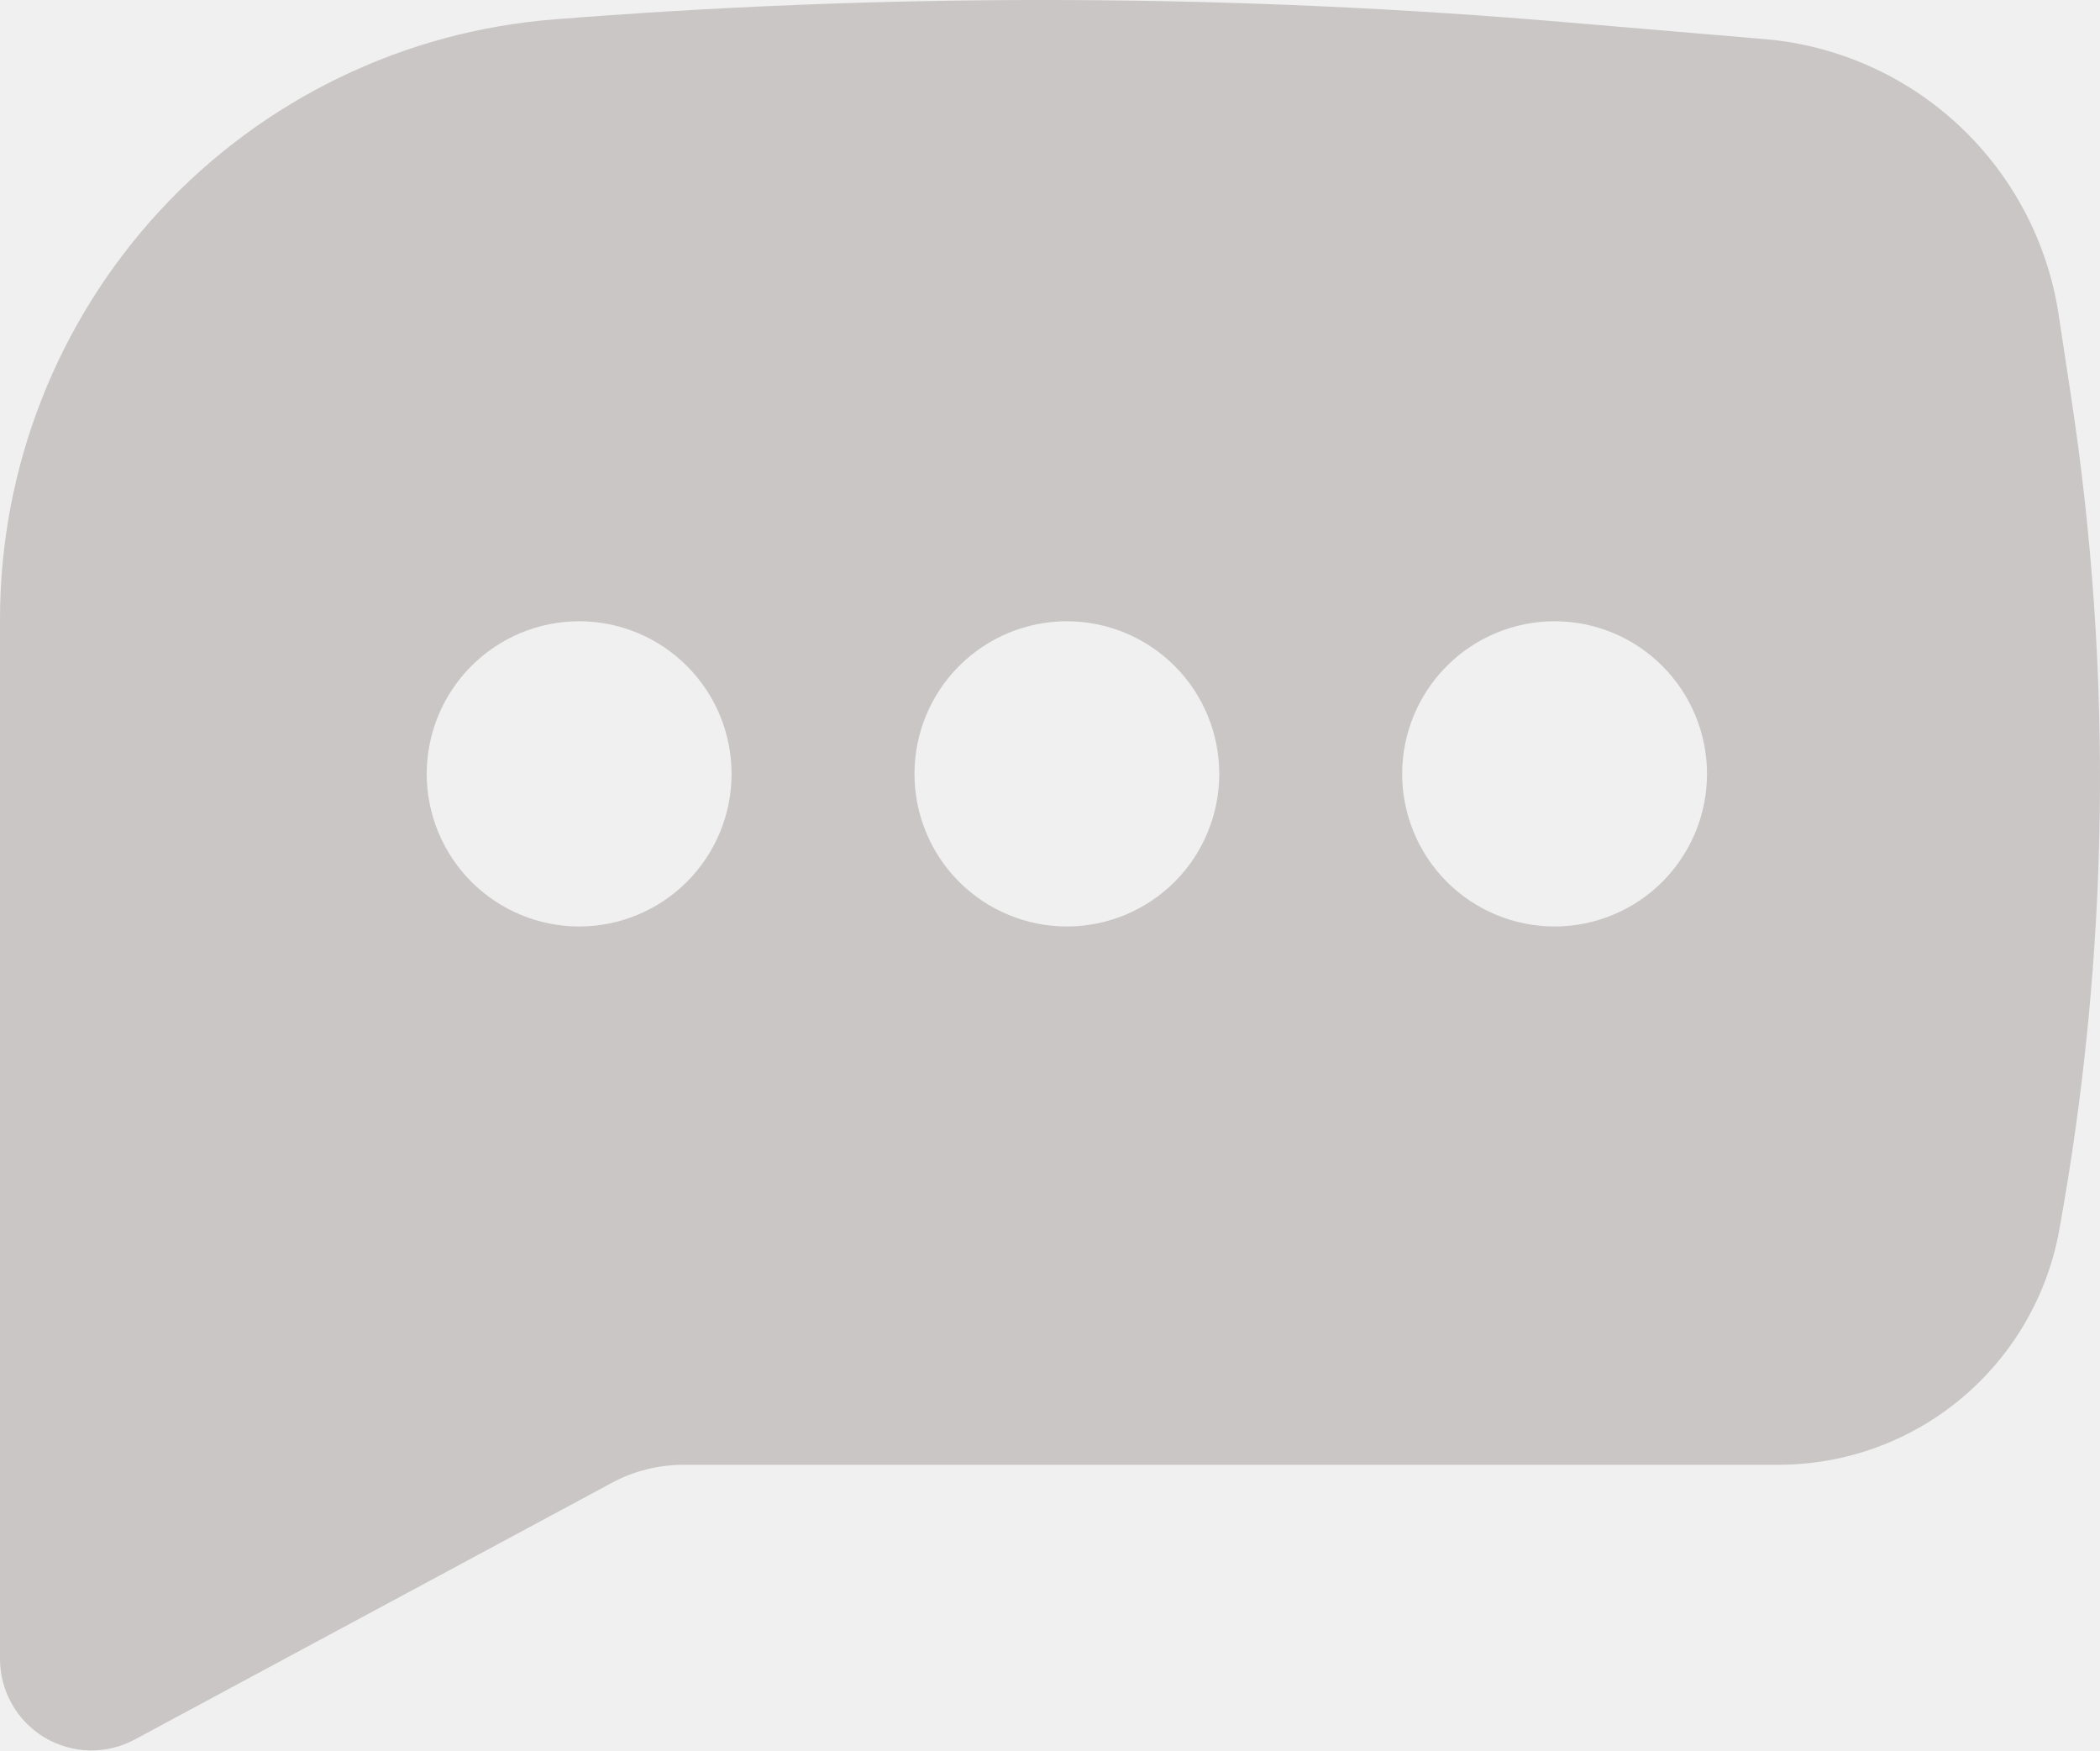
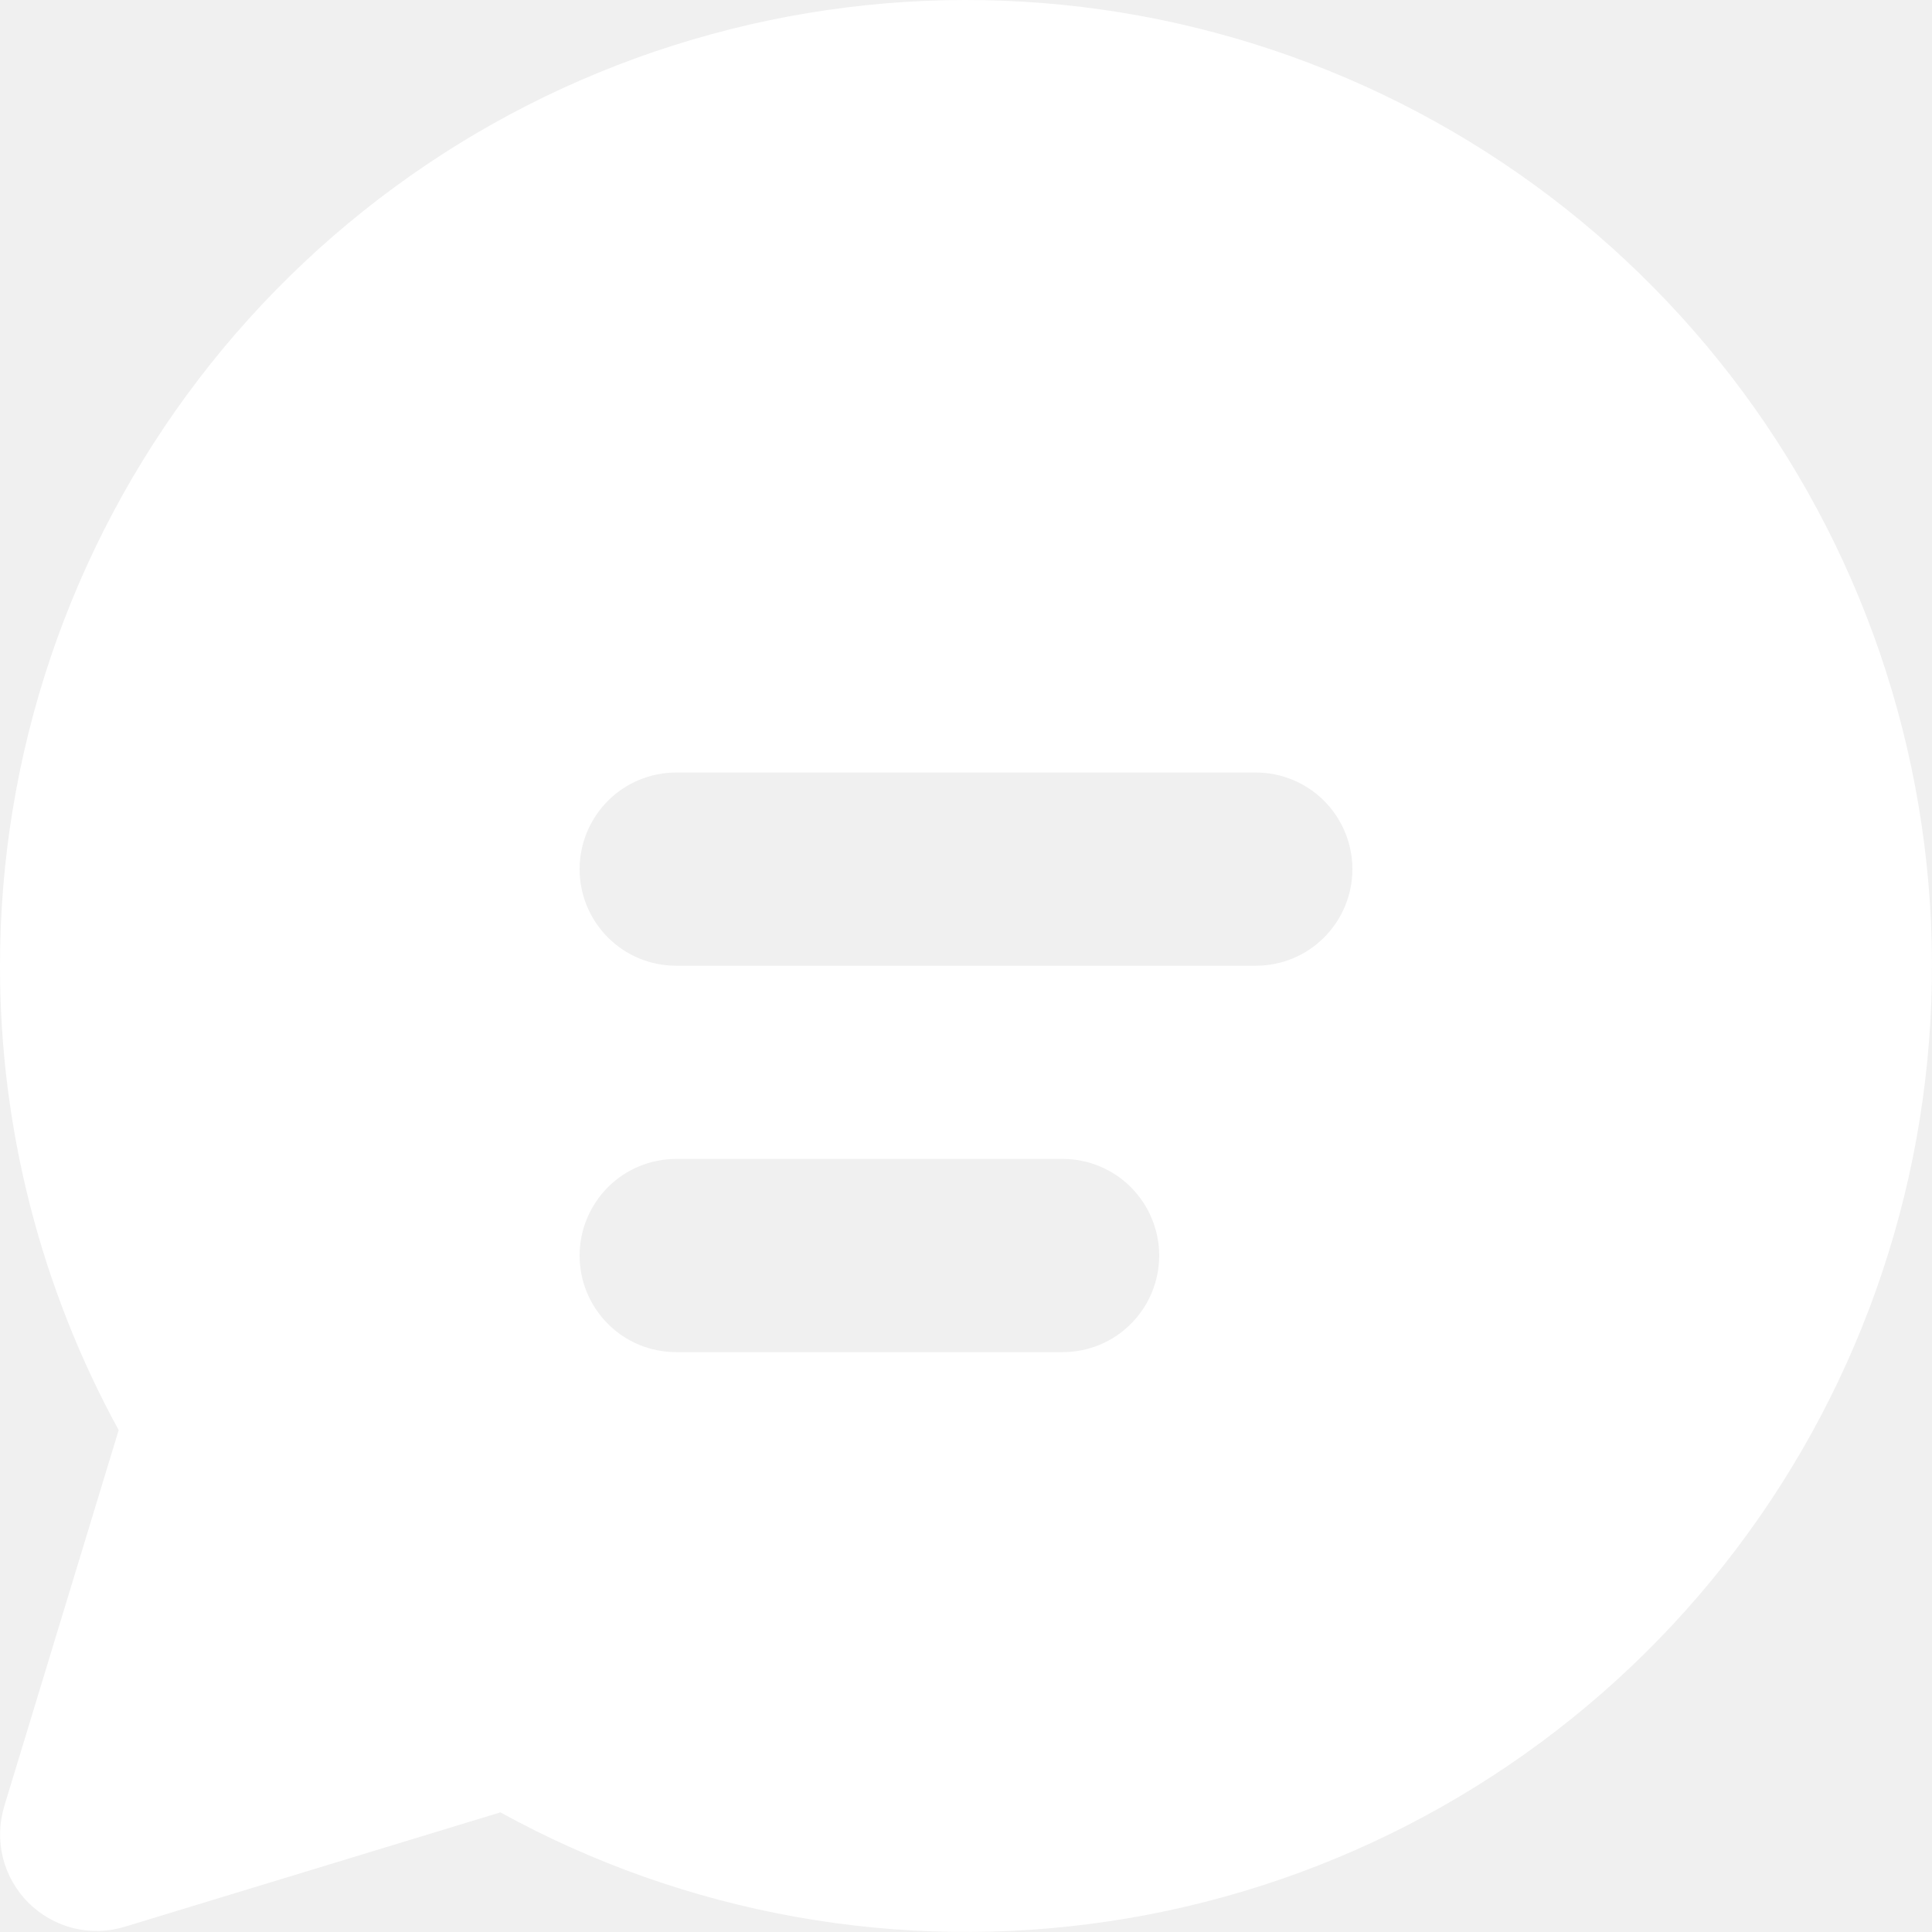
- <svg xmlns="http://www.w3.org/2000/svg" width="30" height="25" viewBox="0 0 30 25" fill="none">
-   <path fill-rule="evenodd" clip-rule="evenodd" d="M8.277 0.249C12.974 -0.105 17.692 -0.082 22.384 0.319L25.213 0.559C26.251 0.648 27.229 1.084 27.989 1.796C28.75 2.508 29.25 3.455 29.408 4.485L29.585 5.652C30.19 9.606 30.133 13.632 29.418 17.567C29.248 18.509 28.752 19.36 28.018 19.973C27.285 20.586 26.359 20.921 25.403 20.92H9.768C9.408 20.92 9.054 21.009 8.737 21.18L1.925 24.844C1.726 24.951 1.502 25.005 1.276 25C1.05 24.994 0.83 24.931 0.636 24.815C0.442 24.698 0.281 24.534 0.17 24.337C0.058 24.14 -0 23.918 1.32303e-07 23.692V8.844C0 6.677 0.819 4.59 2.291 3.001C3.764 1.412 5.782 0.438 7.941 0.275L8.277 0.249ZM8.274 8.873C7.696 8.873 7.143 9.103 6.734 9.512C6.326 9.92 6.096 10.475 6.096 11.053C6.096 11.631 6.326 12.185 6.734 12.594C7.143 13.002 7.696 13.232 8.274 13.232C8.851 13.232 9.405 13.002 9.813 12.594C10.222 12.185 10.451 11.631 10.451 11.053C10.451 10.475 10.222 9.92 9.813 9.512C9.405 9.103 8.851 8.873 8.274 8.873ZM15.241 8.873C14.664 8.873 14.11 9.103 13.701 9.512C13.293 9.92 13.064 10.475 13.064 11.053C13.064 11.631 13.293 12.185 13.701 12.594C14.11 13.002 14.664 13.232 15.241 13.232C15.819 13.232 16.372 13.002 16.781 12.594C17.189 12.185 17.418 11.631 17.418 11.053C17.418 10.475 17.189 9.92 16.781 9.512C16.372 9.103 15.819 8.873 15.241 8.873ZM20.031 11.053C20.031 10.475 20.261 9.92 20.669 9.512C21.077 9.103 21.631 8.873 22.209 8.873C22.786 8.873 23.34 9.103 23.748 9.512C24.156 9.92 24.386 10.475 24.386 11.053C24.386 11.631 24.156 12.185 23.748 12.594C23.34 13.002 22.786 13.232 22.209 13.232C21.631 13.232 21.077 13.002 20.669 12.594C20.261 12.185 20.031 11.631 20.031 11.053Z" fill="#CAC6C6" />
+ <svg xmlns="http://www.w3.org/2000/svg" width="14" height="14" viewBox="0 0 14 14" fill="none">
+   <path d="M7.88695e-07 6.998C0 5.464 0.505 3.972 1.436 2.752C2.368 1.532 3.674 0.652 5.155 0.248C6.635 -0.157 8.207 -0.064 9.63 0.513C11.052 1.089 12.245 2.117 13.026 3.438C13.807 4.759 14.132 6.301 13.951 7.825C13.771 9.349 13.094 10.771 12.026 11.873C10.957 12.975 9.556 13.695 8.039 13.922C6.521 14.15 4.971 13.873 3.626 13.133L0.904 13.962C0.783 13.999 0.654 14.002 0.531 13.972C0.408 13.941 0.295 13.877 0.205 13.787C0.116 13.698 0.052 13.585 0.021 13.462C-0.009 13.339 -0.006 13.21 0.031 13.088L0.86 10.363C0.295 9.331 -0.001 8.174 7.88695e-07 6.998ZM4.2 6.298C4.2 6.484 4.274 6.662 4.405 6.793C4.536 6.925 4.714 6.998 4.9 6.998H9.1C9.286 6.998 9.464 6.925 9.595 6.793C9.726 6.662 9.8 6.484 9.8 6.298C9.8 6.113 9.726 5.935 9.595 5.803C9.464 5.672 9.286 5.598 9.1 5.598H4.9C4.714 5.598 4.536 5.672 4.405 5.803C4.274 5.935 4.2 6.113 4.2 6.298ZM4.9 8.398C4.714 8.398 4.536 8.472 4.405 8.603C4.274 8.735 4.2 8.913 4.2 9.098C4.2 9.284 4.274 9.462 4.405 9.593C4.536 9.725 4.714 9.798 4.9 9.798H7.7C7.886 9.798 8.064 9.725 8.195 9.593C8.326 9.462 8.4 9.284 8.4 9.098C8.4 8.913 8.326 8.735 8.195 8.603C8.064 8.472 7.886 8.398 7.7 8.398H4.9Z" fill="white" />
</svg>
